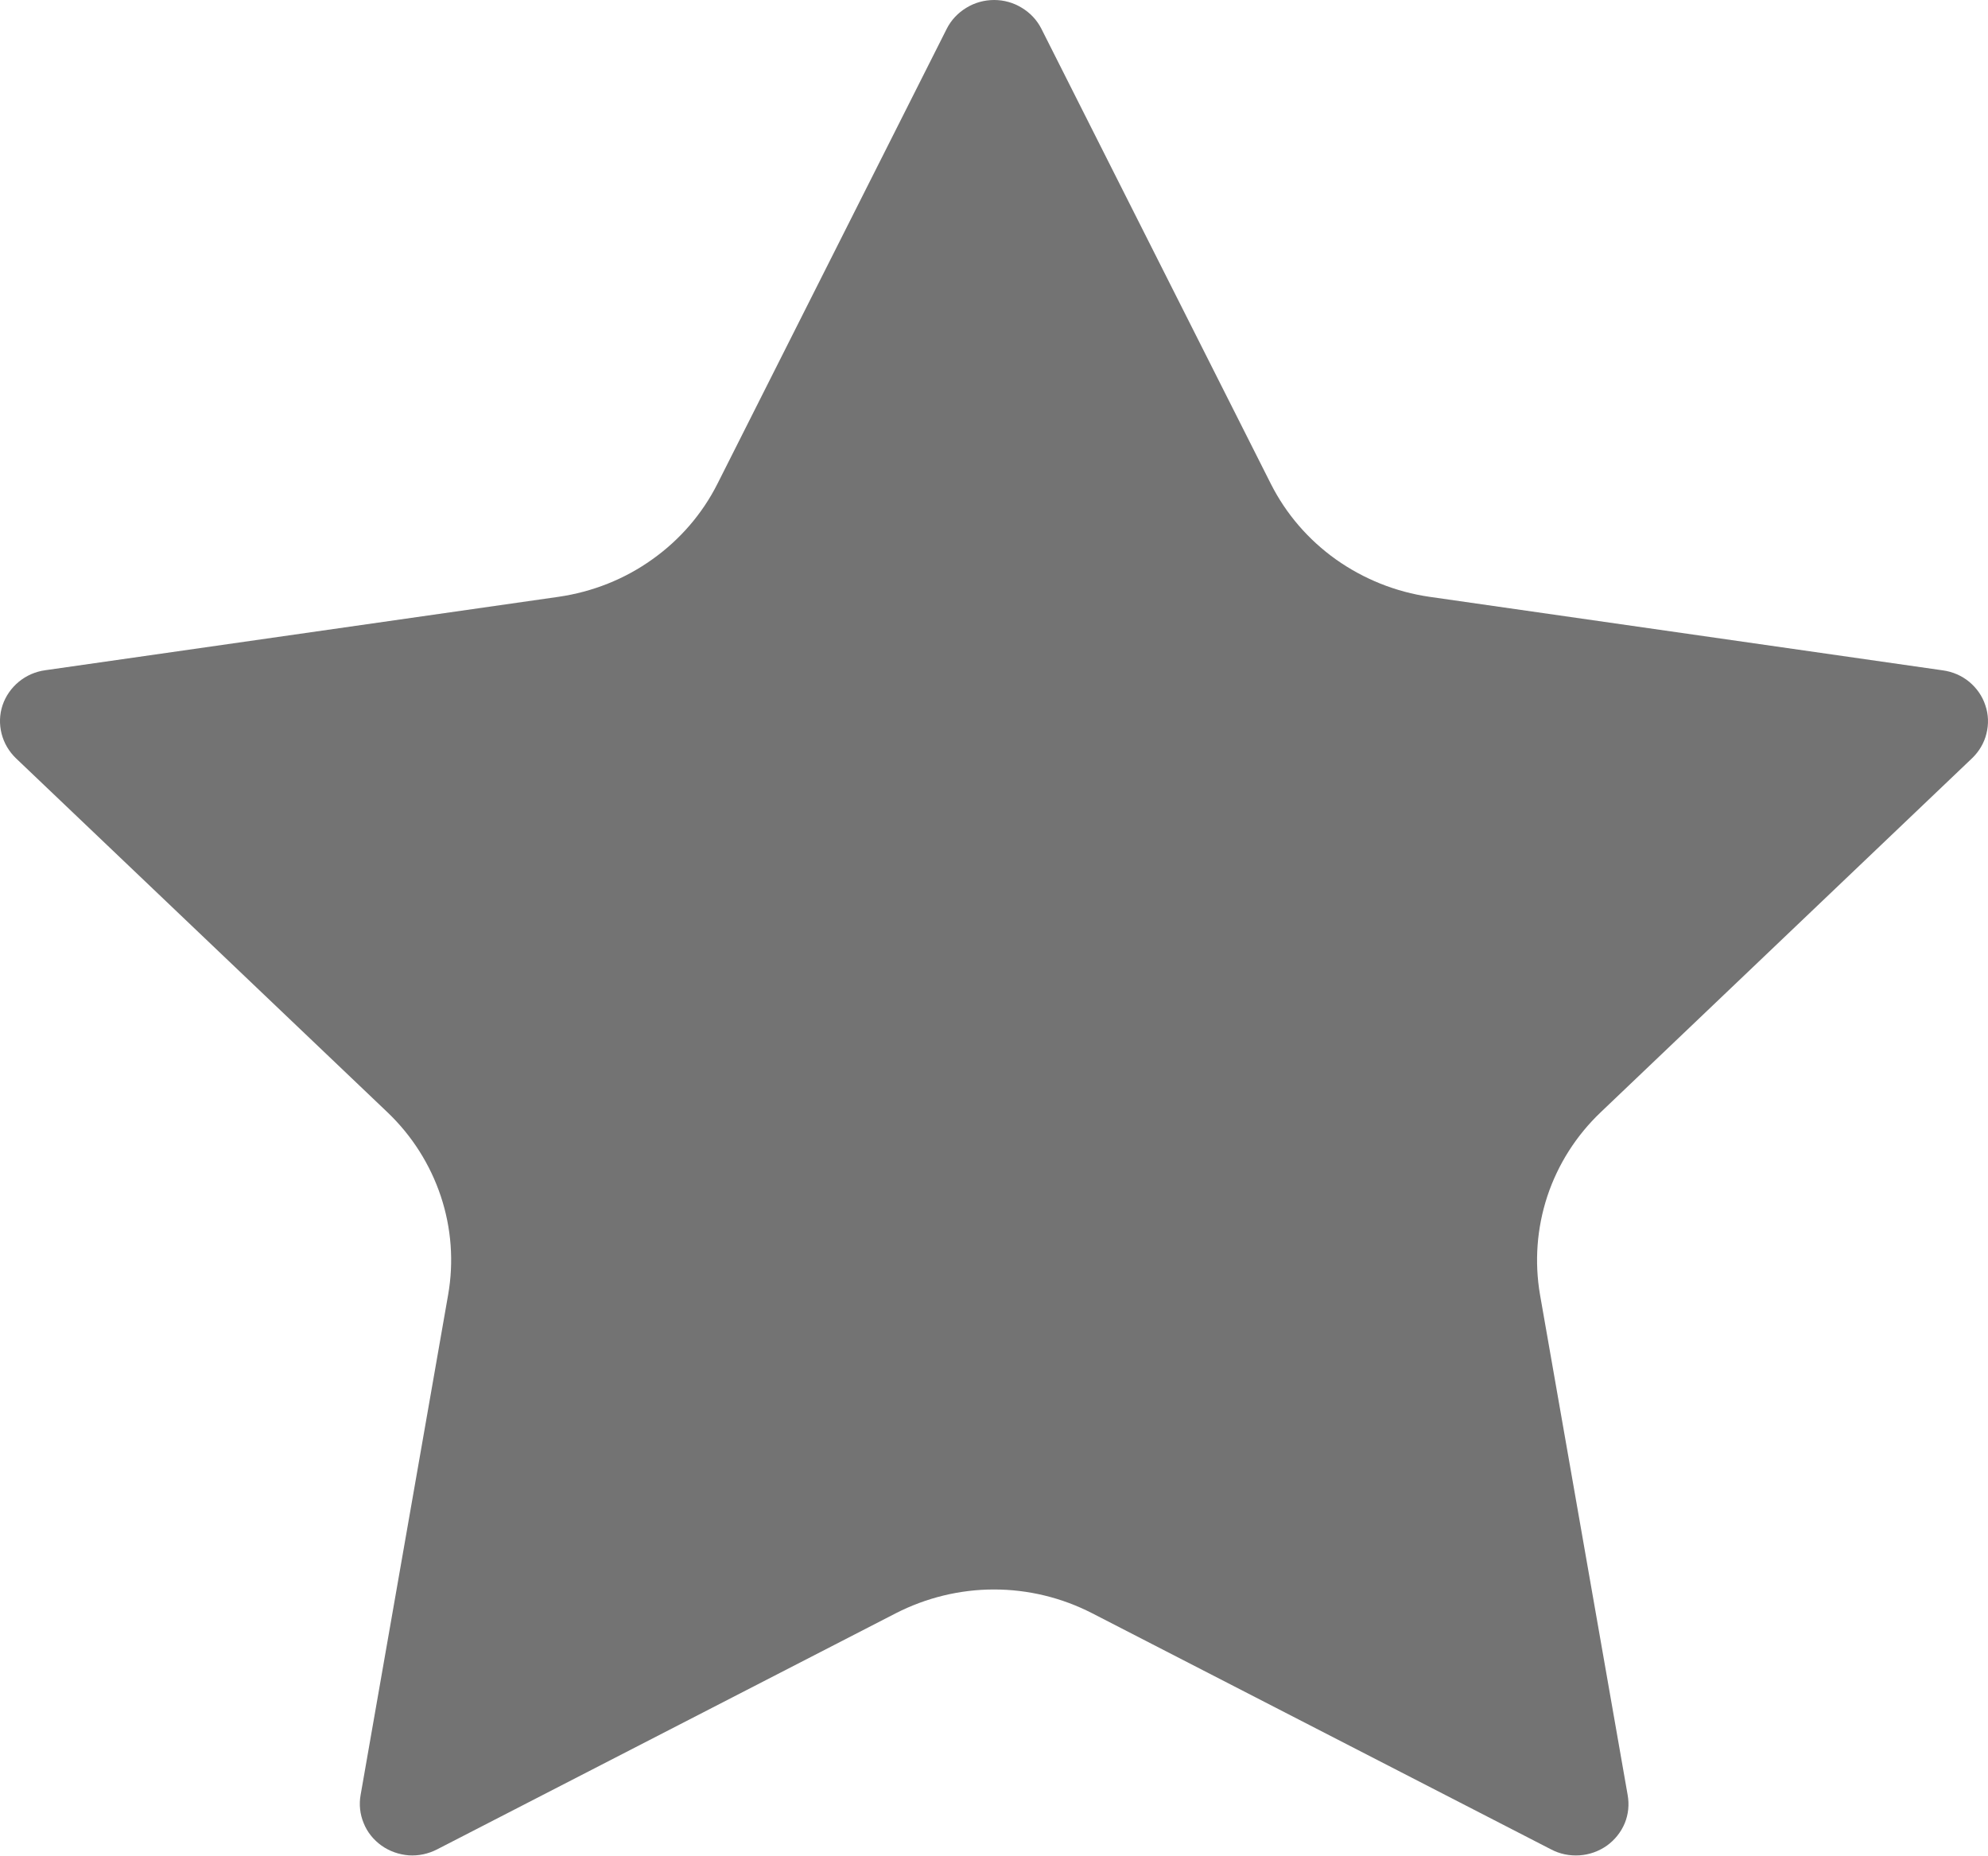
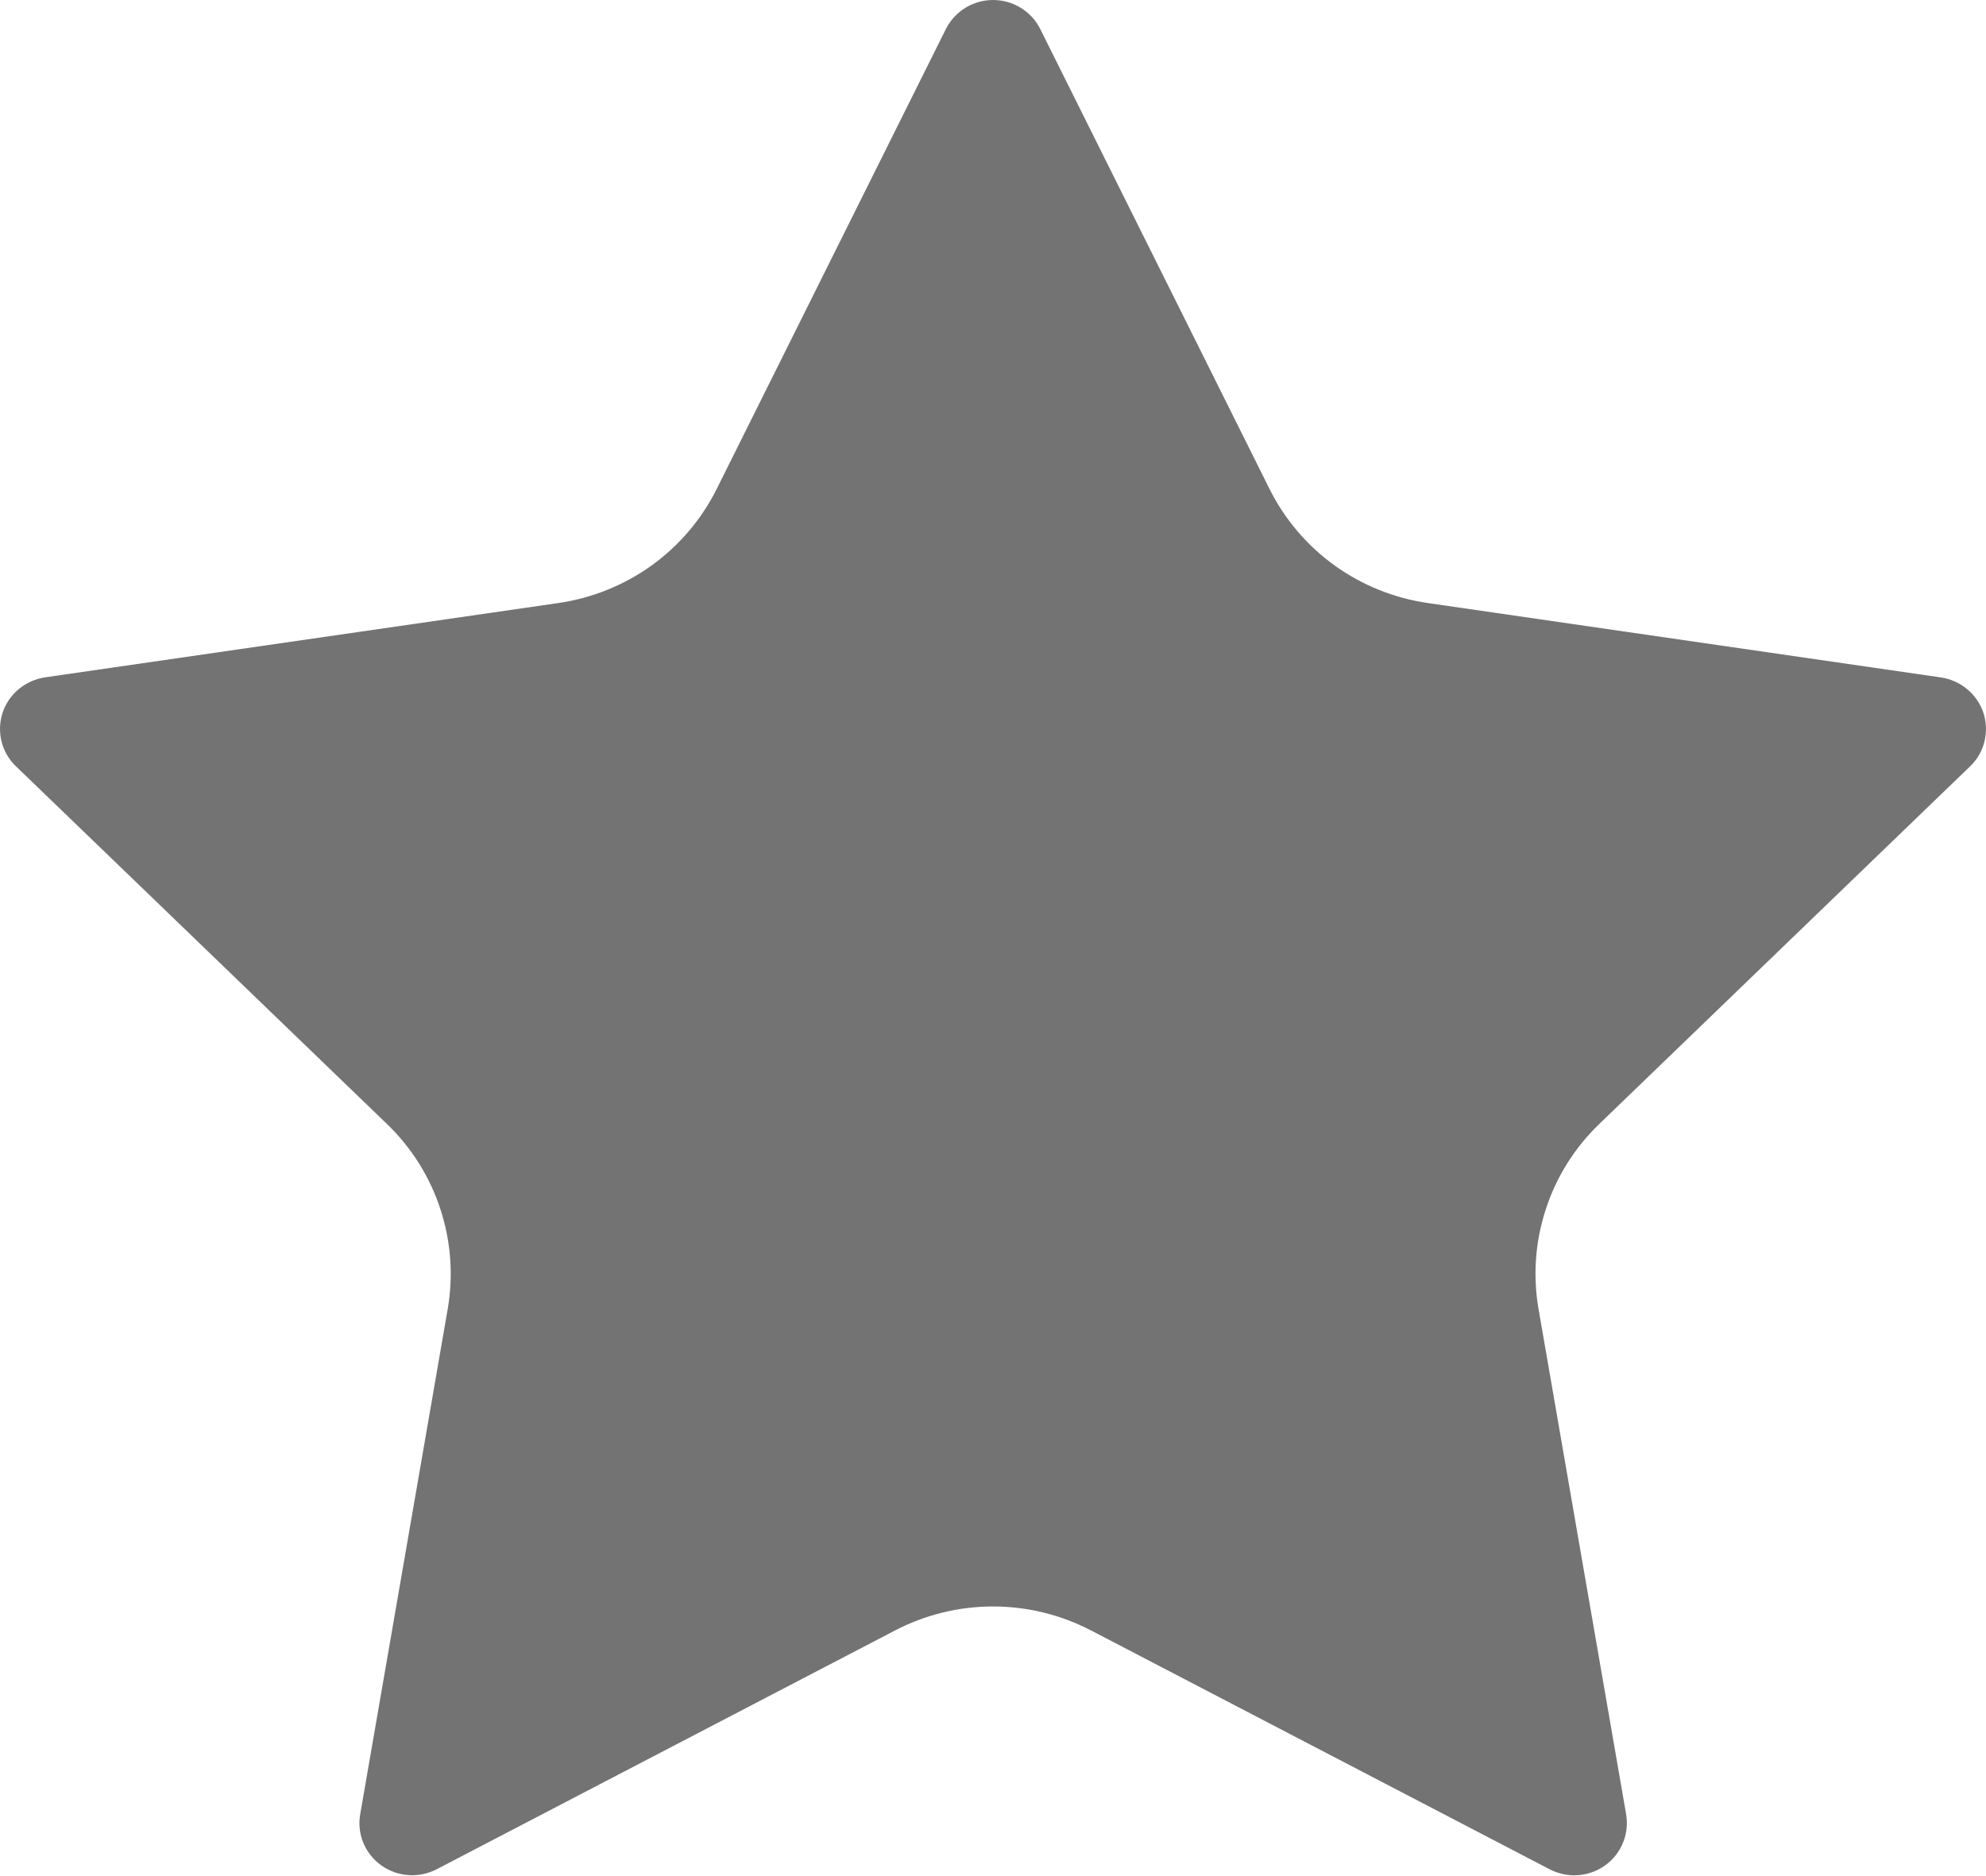
- <svg xmlns="http://www.w3.org/2000/svg" width="15" height="14" viewBox="0 0 15 14" fill="none">
-   <path d="M7.291 0.059C7.228 0.097 7.177 0.151 7.144 0.216L5.413 3.651C5.299 3.877 5.13 4.073 4.921 4.221C4.713 4.37 4.47 4.466 4.215 4.503L0.342 5.057C0.268 5.067 0.199 5.097 0.142 5.144C0.085 5.191 0.042 5.253 0.019 5.322C-0.004 5.391 -0.006 5.466 0.012 5.536C0.03 5.607 0.068 5.671 0.121 5.722L2.923 8.392C3.108 8.568 3.246 8.786 3.326 9.026C3.406 9.266 3.425 9.522 3.381 9.771L2.721 13.543C2.708 13.615 2.716 13.689 2.744 13.756C2.771 13.824 2.818 13.882 2.878 13.925C2.938 13.968 3.01 13.993 3.084 13.999C3.158 14.004 3.232 13.988 3.298 13.954L6.76 12.172C6.989 12.055 7.243 11.993 7.5 11.993C7.758 11.993 8.012 12.055 8.24 12.172L11.703 13.954C11.769 13.989 11.843 14.004 11.918 13.999C11.992 13.994 12.063 13.969 12.124 13.926C12.184 13.883 12.231 13.824 12.259 13.757C12.287 13.689 12.294 13.615 12.281 13.543L11.62 9.77C11.577 9.521 11.596 9.266 11.675 9.026C11.755 8.785 11.893 8.568 12.078 8.392L14.88 5.721C14.933 5.67 14.971 5.606 14.988 5.536C15.006 5.465 15.004 5.391 14.98 5.322C14.958 5.253 14.915 5.192 14.859 5.145C14.802 5.098 14.733 5.068 14.659 5.058L10.785 4.503C10.53 4.466 10.289 4.369 10.08 4.221C9.872 4.073 9.703 3.877 9.589 3.651L7.857 0.216C7.824 0.151 7.773 0.097 7.71 0.059C7.647 0.02 7.575 0 7.501 0C7.427 0 7.354 0.02 7.291 0.059Z" fill="#737373" />
+ <svg xmlns="http://www.w3.org/2000/svg" width="18" height="17" viewBox="0 0 18 17" fill="none">
+   <path d="M8.749 0.071C8.674 0.118 8.613 0.184 8.573 0.263L6.495 4.434C6.358 4.708 6.156 4.946 5.906 5.126C5.655 5.306 5.364 5.423 5.058 5.467L0.41 6.14C0.322 6.153 0.239 6.19 0.17 6.247C0.102 6.303 0.051 6.378 0.023 6.462C-0.004 6.547 -0.007 6.637 0.014 6.723C0.036 6.808 0.081 6.887 0.146 6.948L3.508 10.19C3.73 10.404 3.896 10.668 3.991 10.96C4.087 11.252 4.11 11.562 4.058 11.865L3.265 16.445C3.249 16.532 3.259 16.622 3.292 16.704C3.326 16.786 3.382 16.857 3.454 16.909C3.526 16.961 3.612 16.992 3.701 16.998C3.79 17.005 3.879 16.986 3.958 16.945L8.113 14.78C8.386 14.638 8.691 14.563 9 14.563C9.31 14.563 9.614 14.638 9.888 14.78L14.044 16.945C14.123 16.986 14.212 17.005 14.301 16.999C14.39 16.993 14.476 16.962 14.548 16.91C14.621 16.858 14.677 16.787 14.71 16.704C14.744 16.622 14.753 16.533 14.738 16.445L13.944 11.864C13.892 11.562 13.915 11.251 14.011 10.96C14.106 10.668 14.272 10.404 14.494 10.19L17.856 6.947C17.92 6.886 17.965 6.808 17.986 6.722C18.007 6.636 18.004 6.547 17.977 6.463C17.949 6.379 17.898 6.304 17.83 6.248C17.762 6.191 17.68 6.154 17.591 6.141L12.943 5.467C12.637 5.423 12.346 5.306 12.096 5.126C11.846 4.946 11.644 4.708 11.507 4.434L9.428 0.263C9.389 0.184 9.328 0.118 9.252 0.071C9.177 0.025 9.09 0 9.001 0C8.912 0 8.825 0.025 8.749 0.071Z" fill="#737373" />
</svg>
